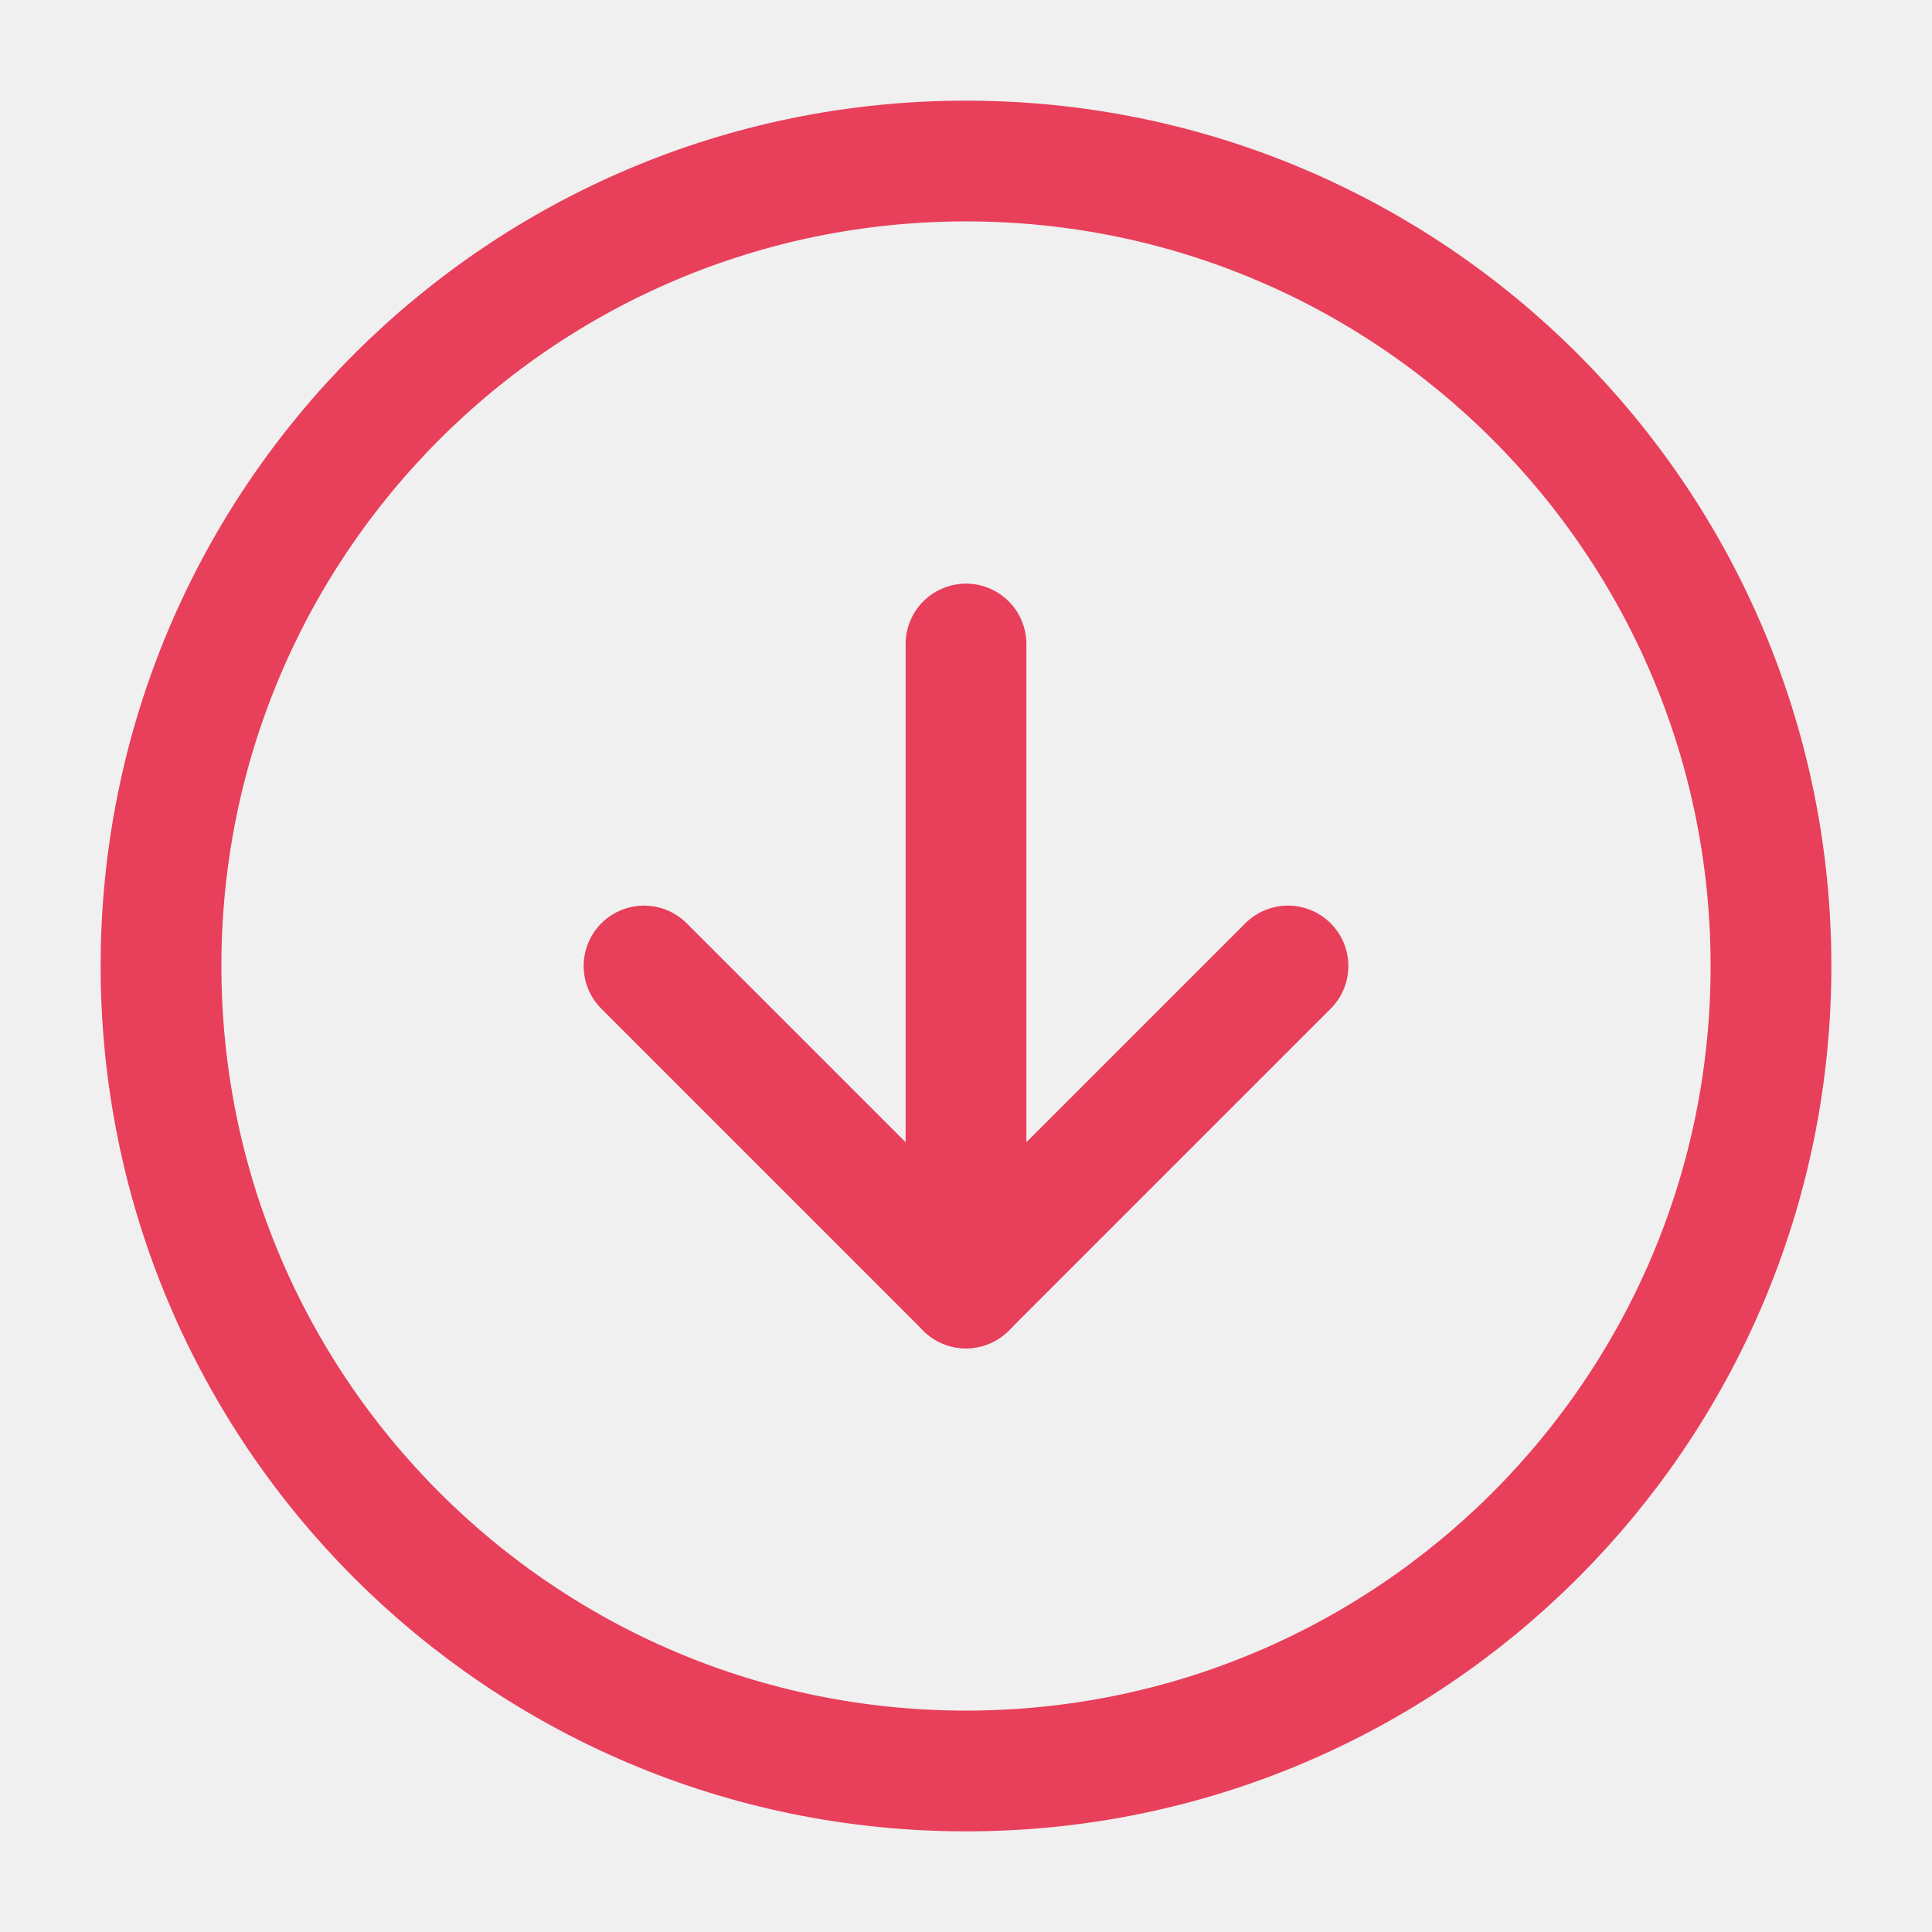
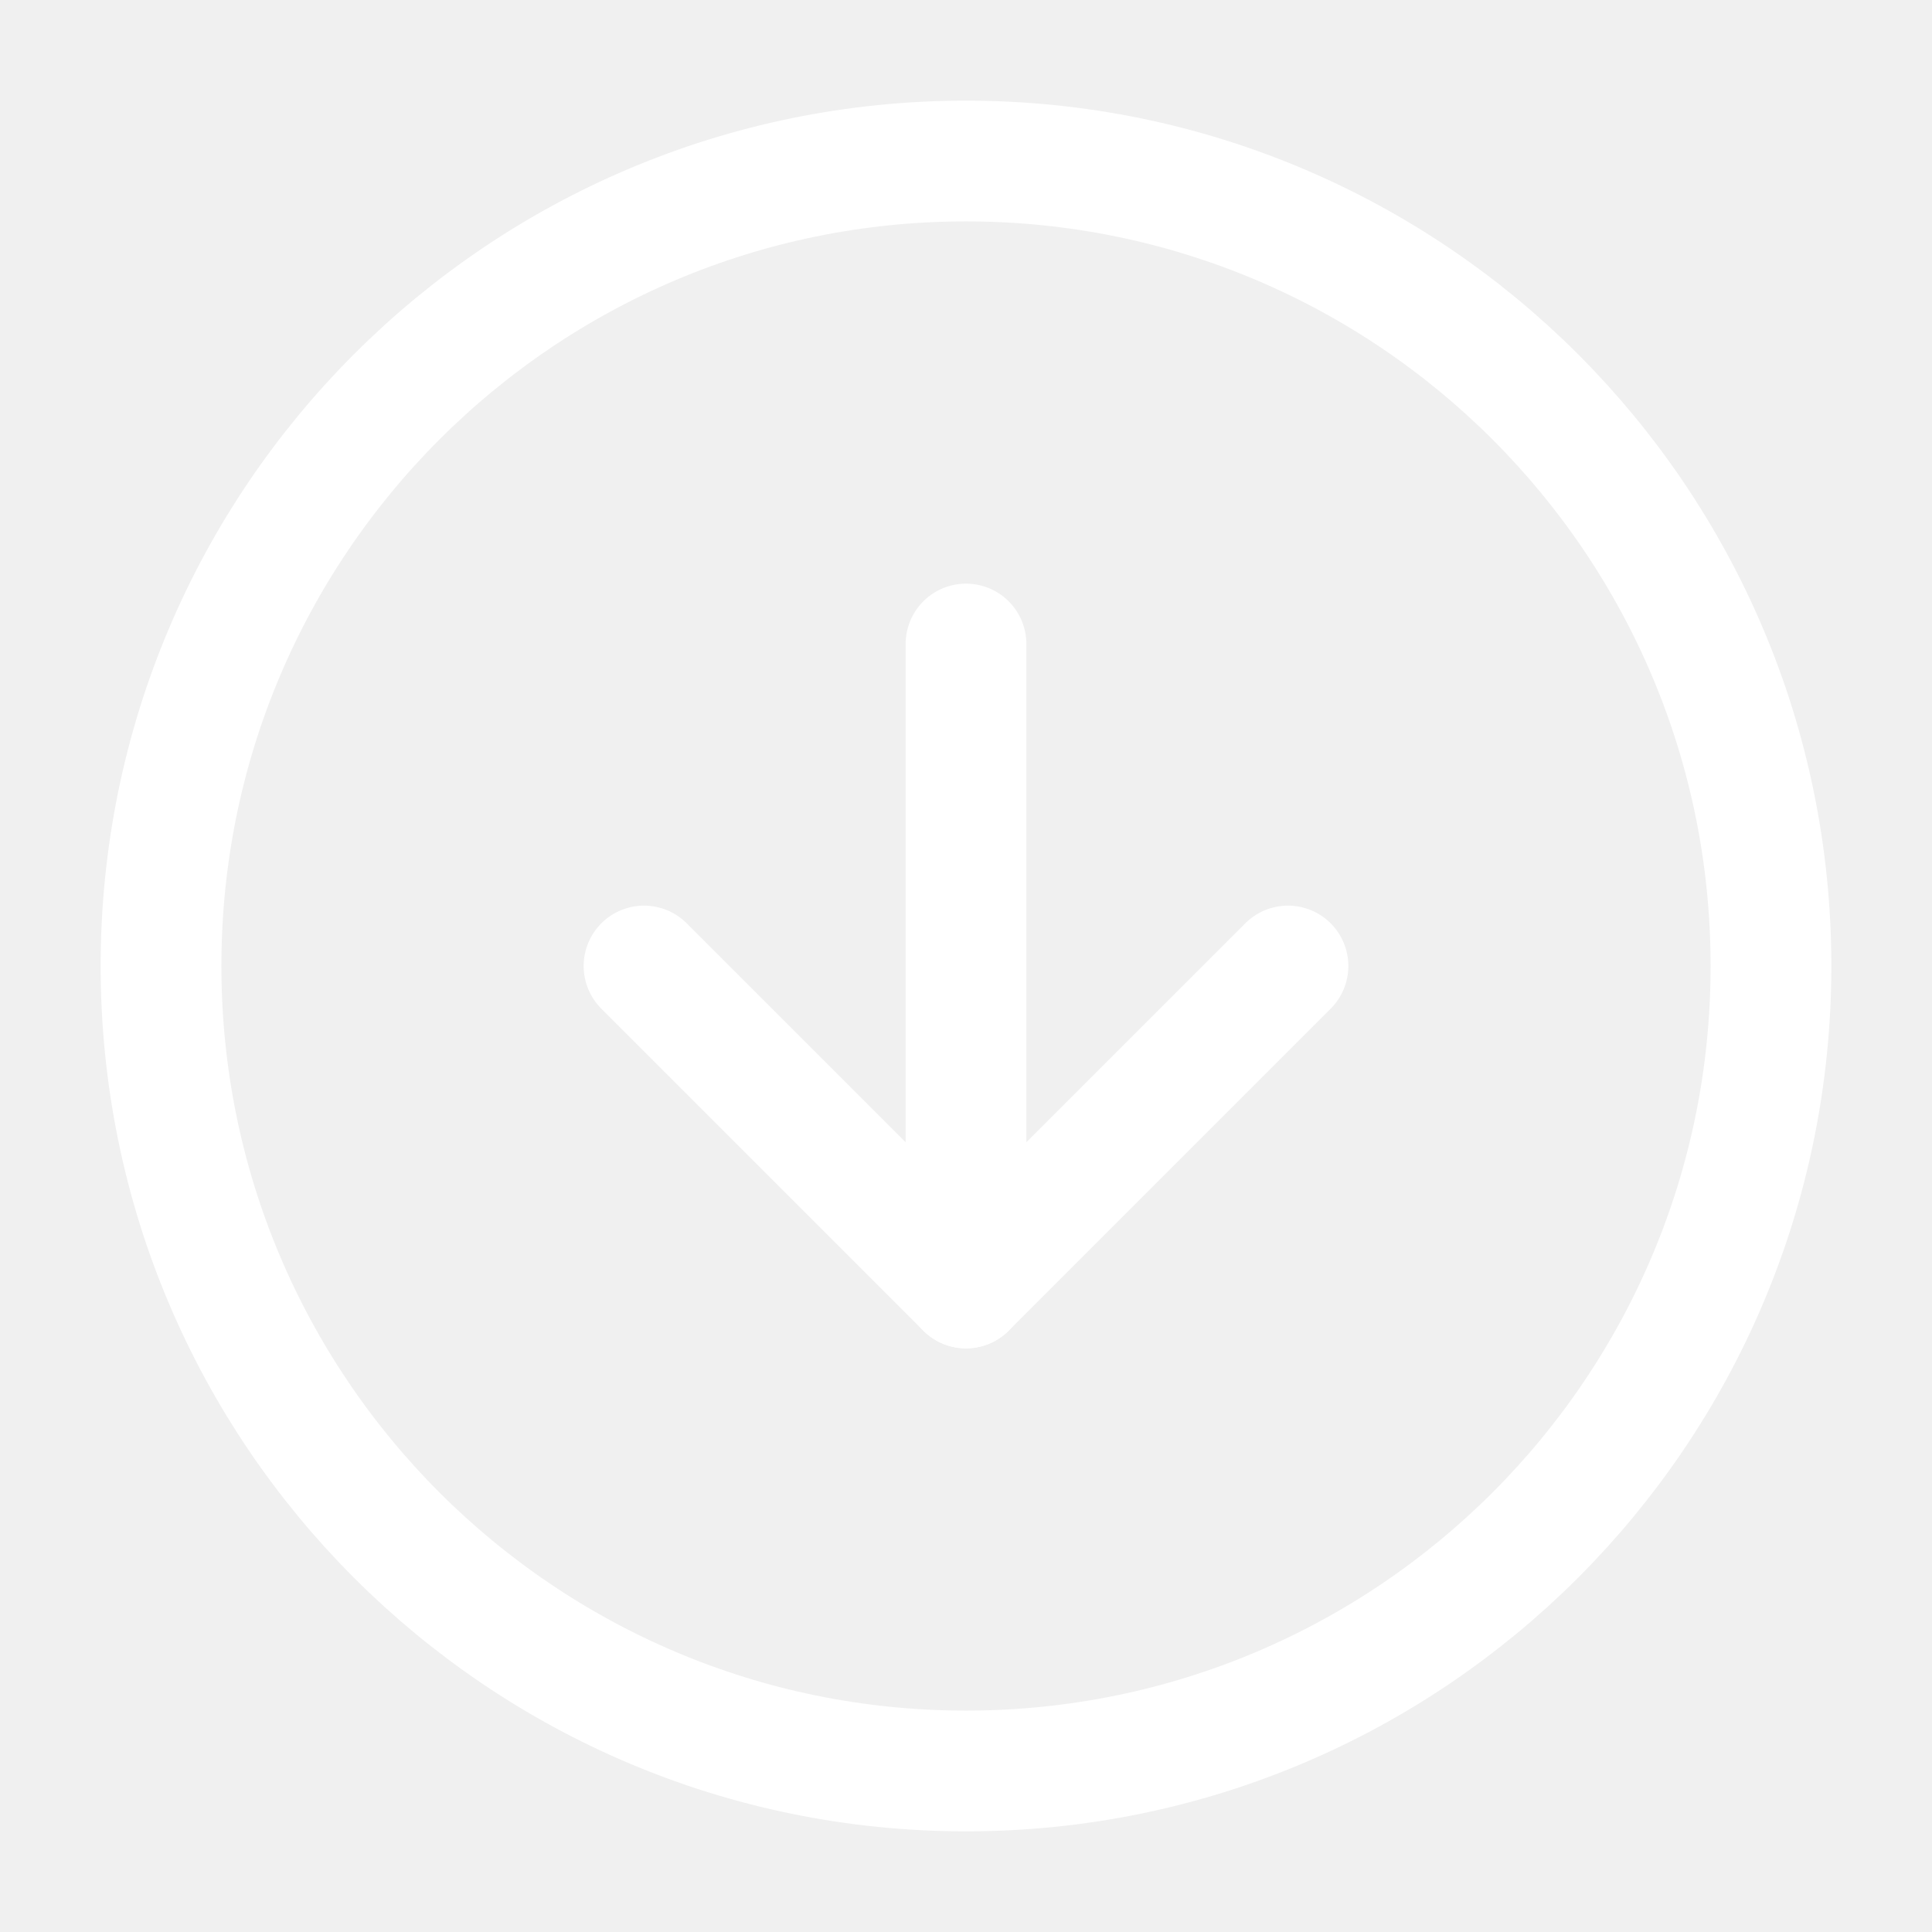
<svg xmlns="http://www.w3.org/2000/svg" width="32" height="32" viewBox="0 0 32 32" fill="none">
-   <path d="M16 29.333C23.364 29.333 29.333 23.364 29.333 16C29.333 8.636 23.364 2.667 16 2.667C8.636 2.667 2.667 8.636 2.667 16C2.667 23.364 8.636 29.333 16 29.333Z" stroke="#E83F5B" stroke-width="2" stroke-linecap="round" stroke-linejoin="round" />
-   <path d="M10.667 16L16 21.333L21.333 16" stroke="#E83F5B" stroke-width="2" stroke-linecap="round" stroke-linejoin="round" />
-   <path d="M16 10.667L16 21.333" stroke="#E83F5B" stroke-width="2" stroke-linecap="round" stroke-linejoin="round" />
+   <path d="M16 29.333C23.364 29.333 29.333 23.364 29.333 16C29.333 8.636 23.364 2.667 16 2.667C8.636 2.667 2.667 8.636 2.667 16C2.667 23.364 8.636 29.333 16 29.333Z" stroke="white" stroke-width="2" stroke-linecap="round" stroke-linejoin="round" />
+   <path d="M10.667 16L16 21.333L21.333 16" stroke="white" stroke-width="2" stroke-linecap="round" stroke-linejoin="round" />
+   <path d="M16 10.667L16 21.333" stroke="white" stroke-width="2" stroke-linecap="round" stroke-linejoin="round" />
</svg>
